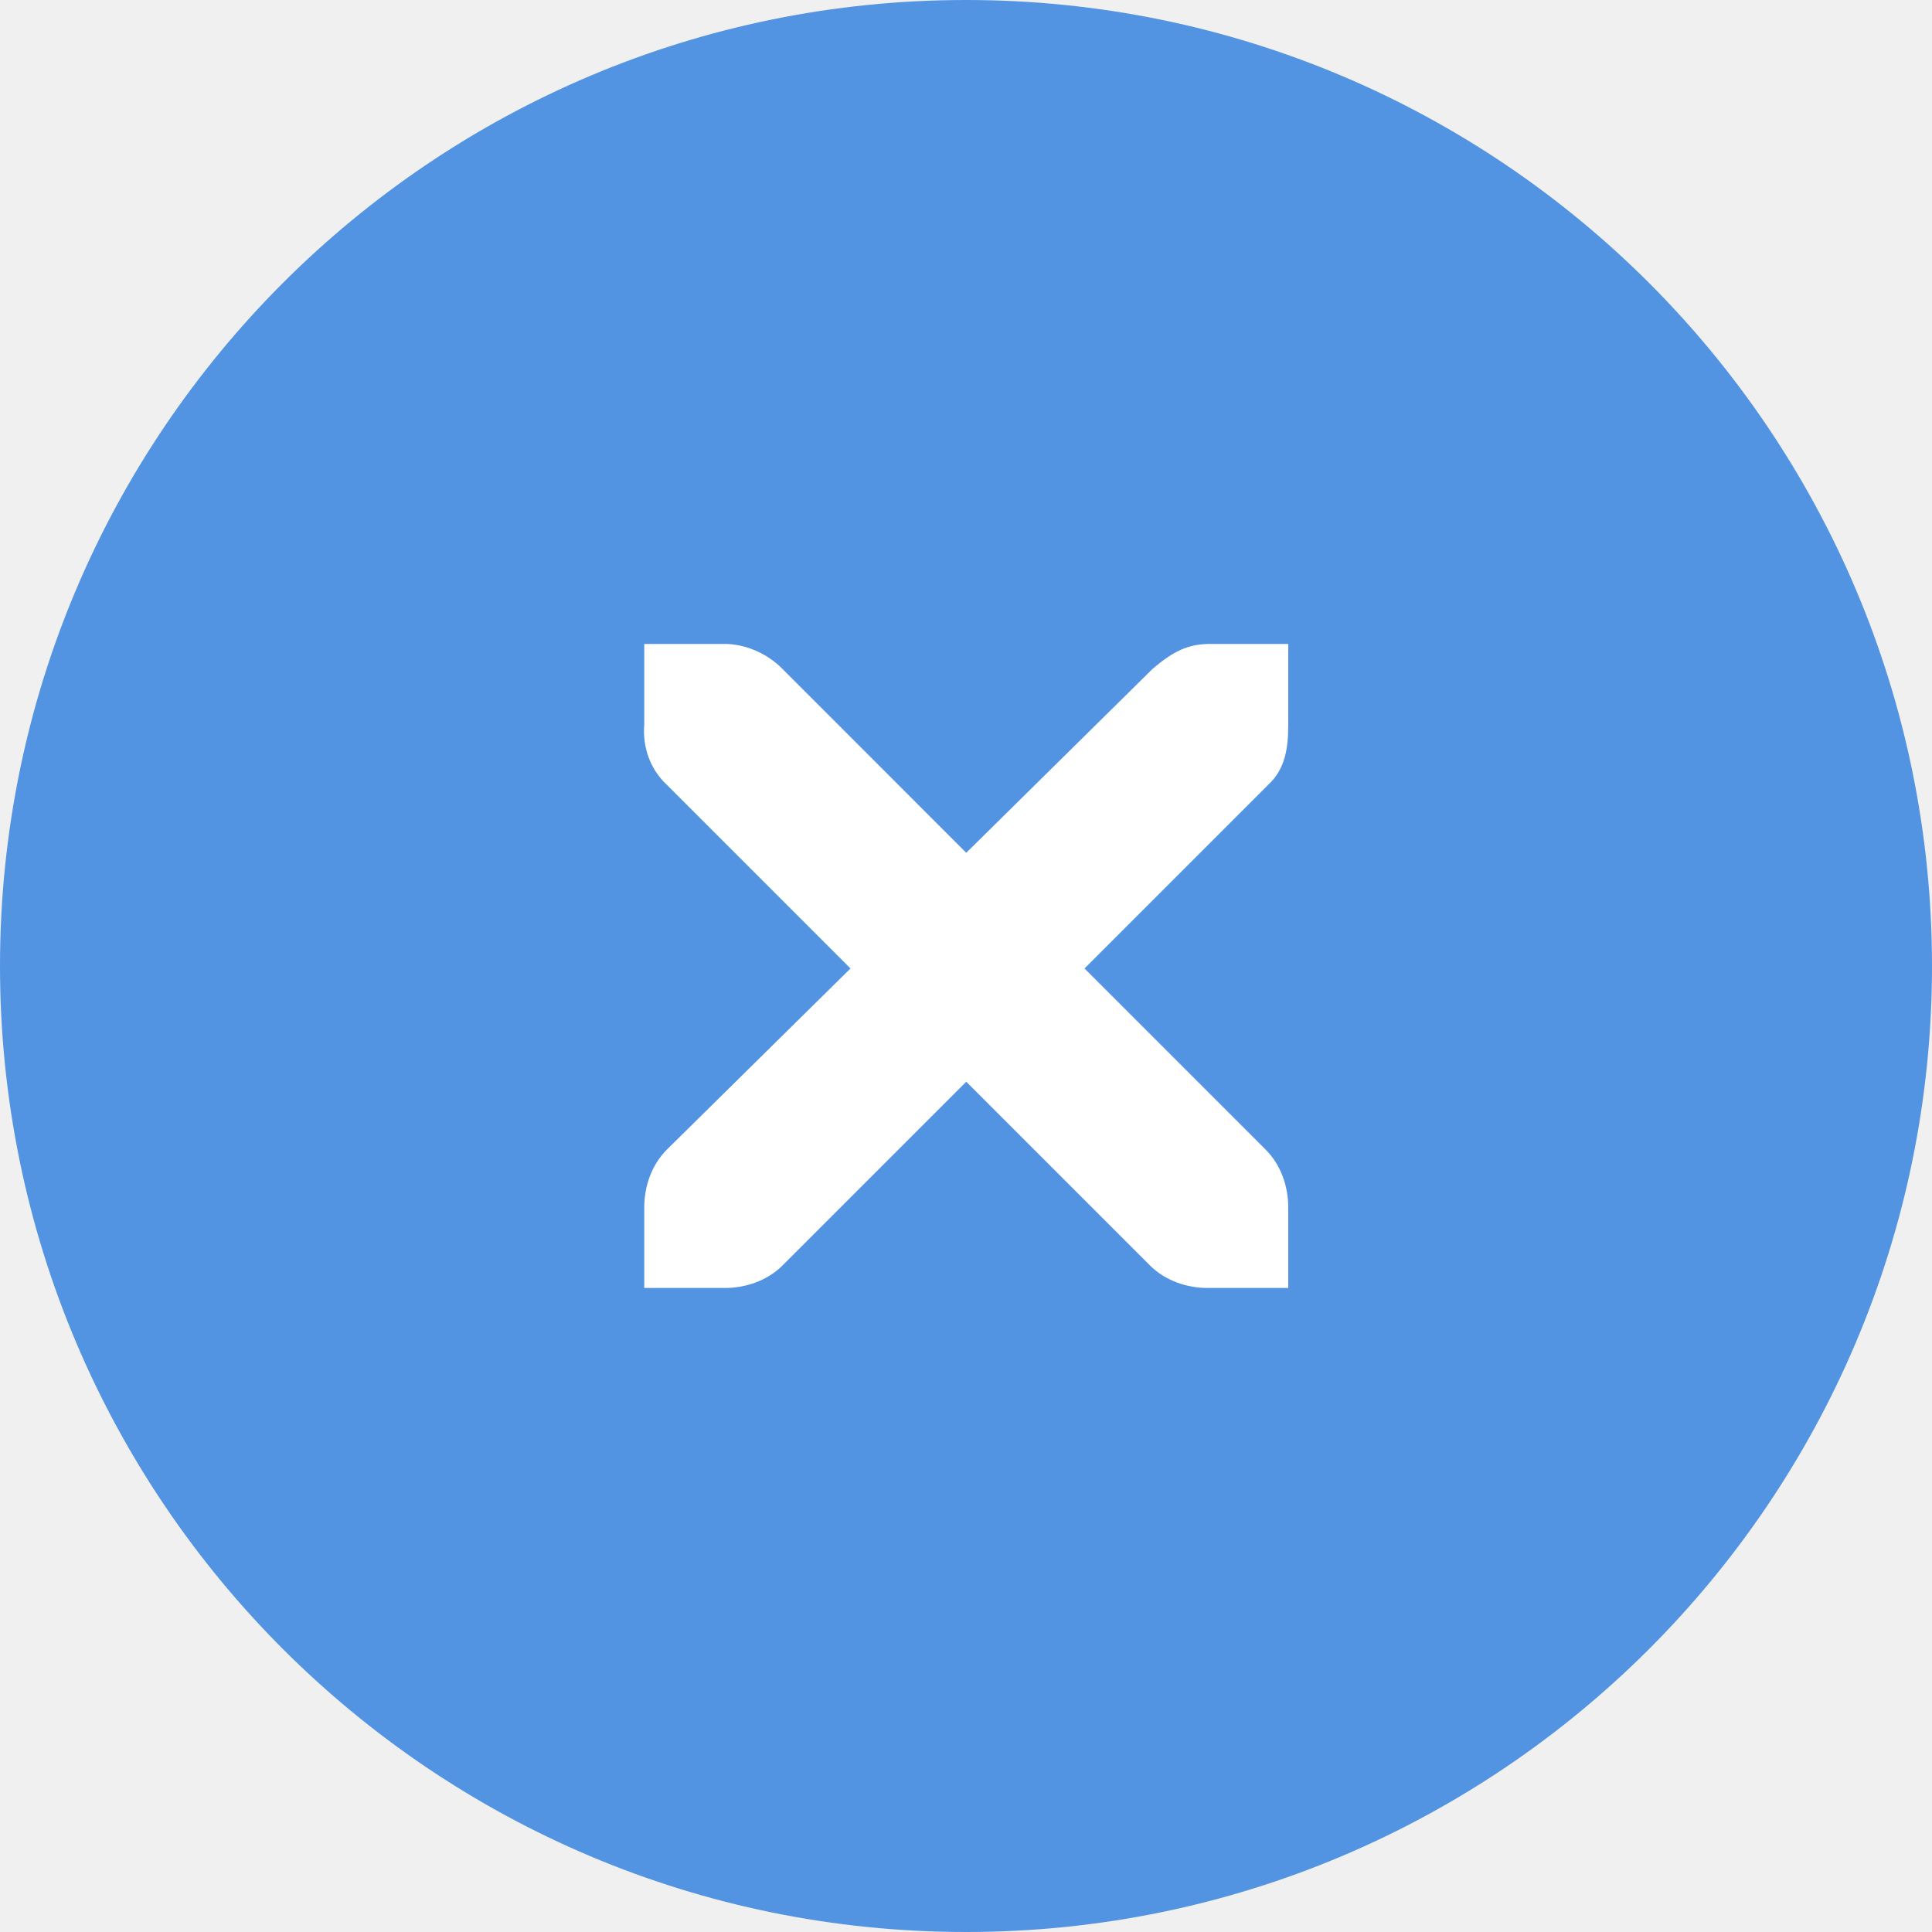
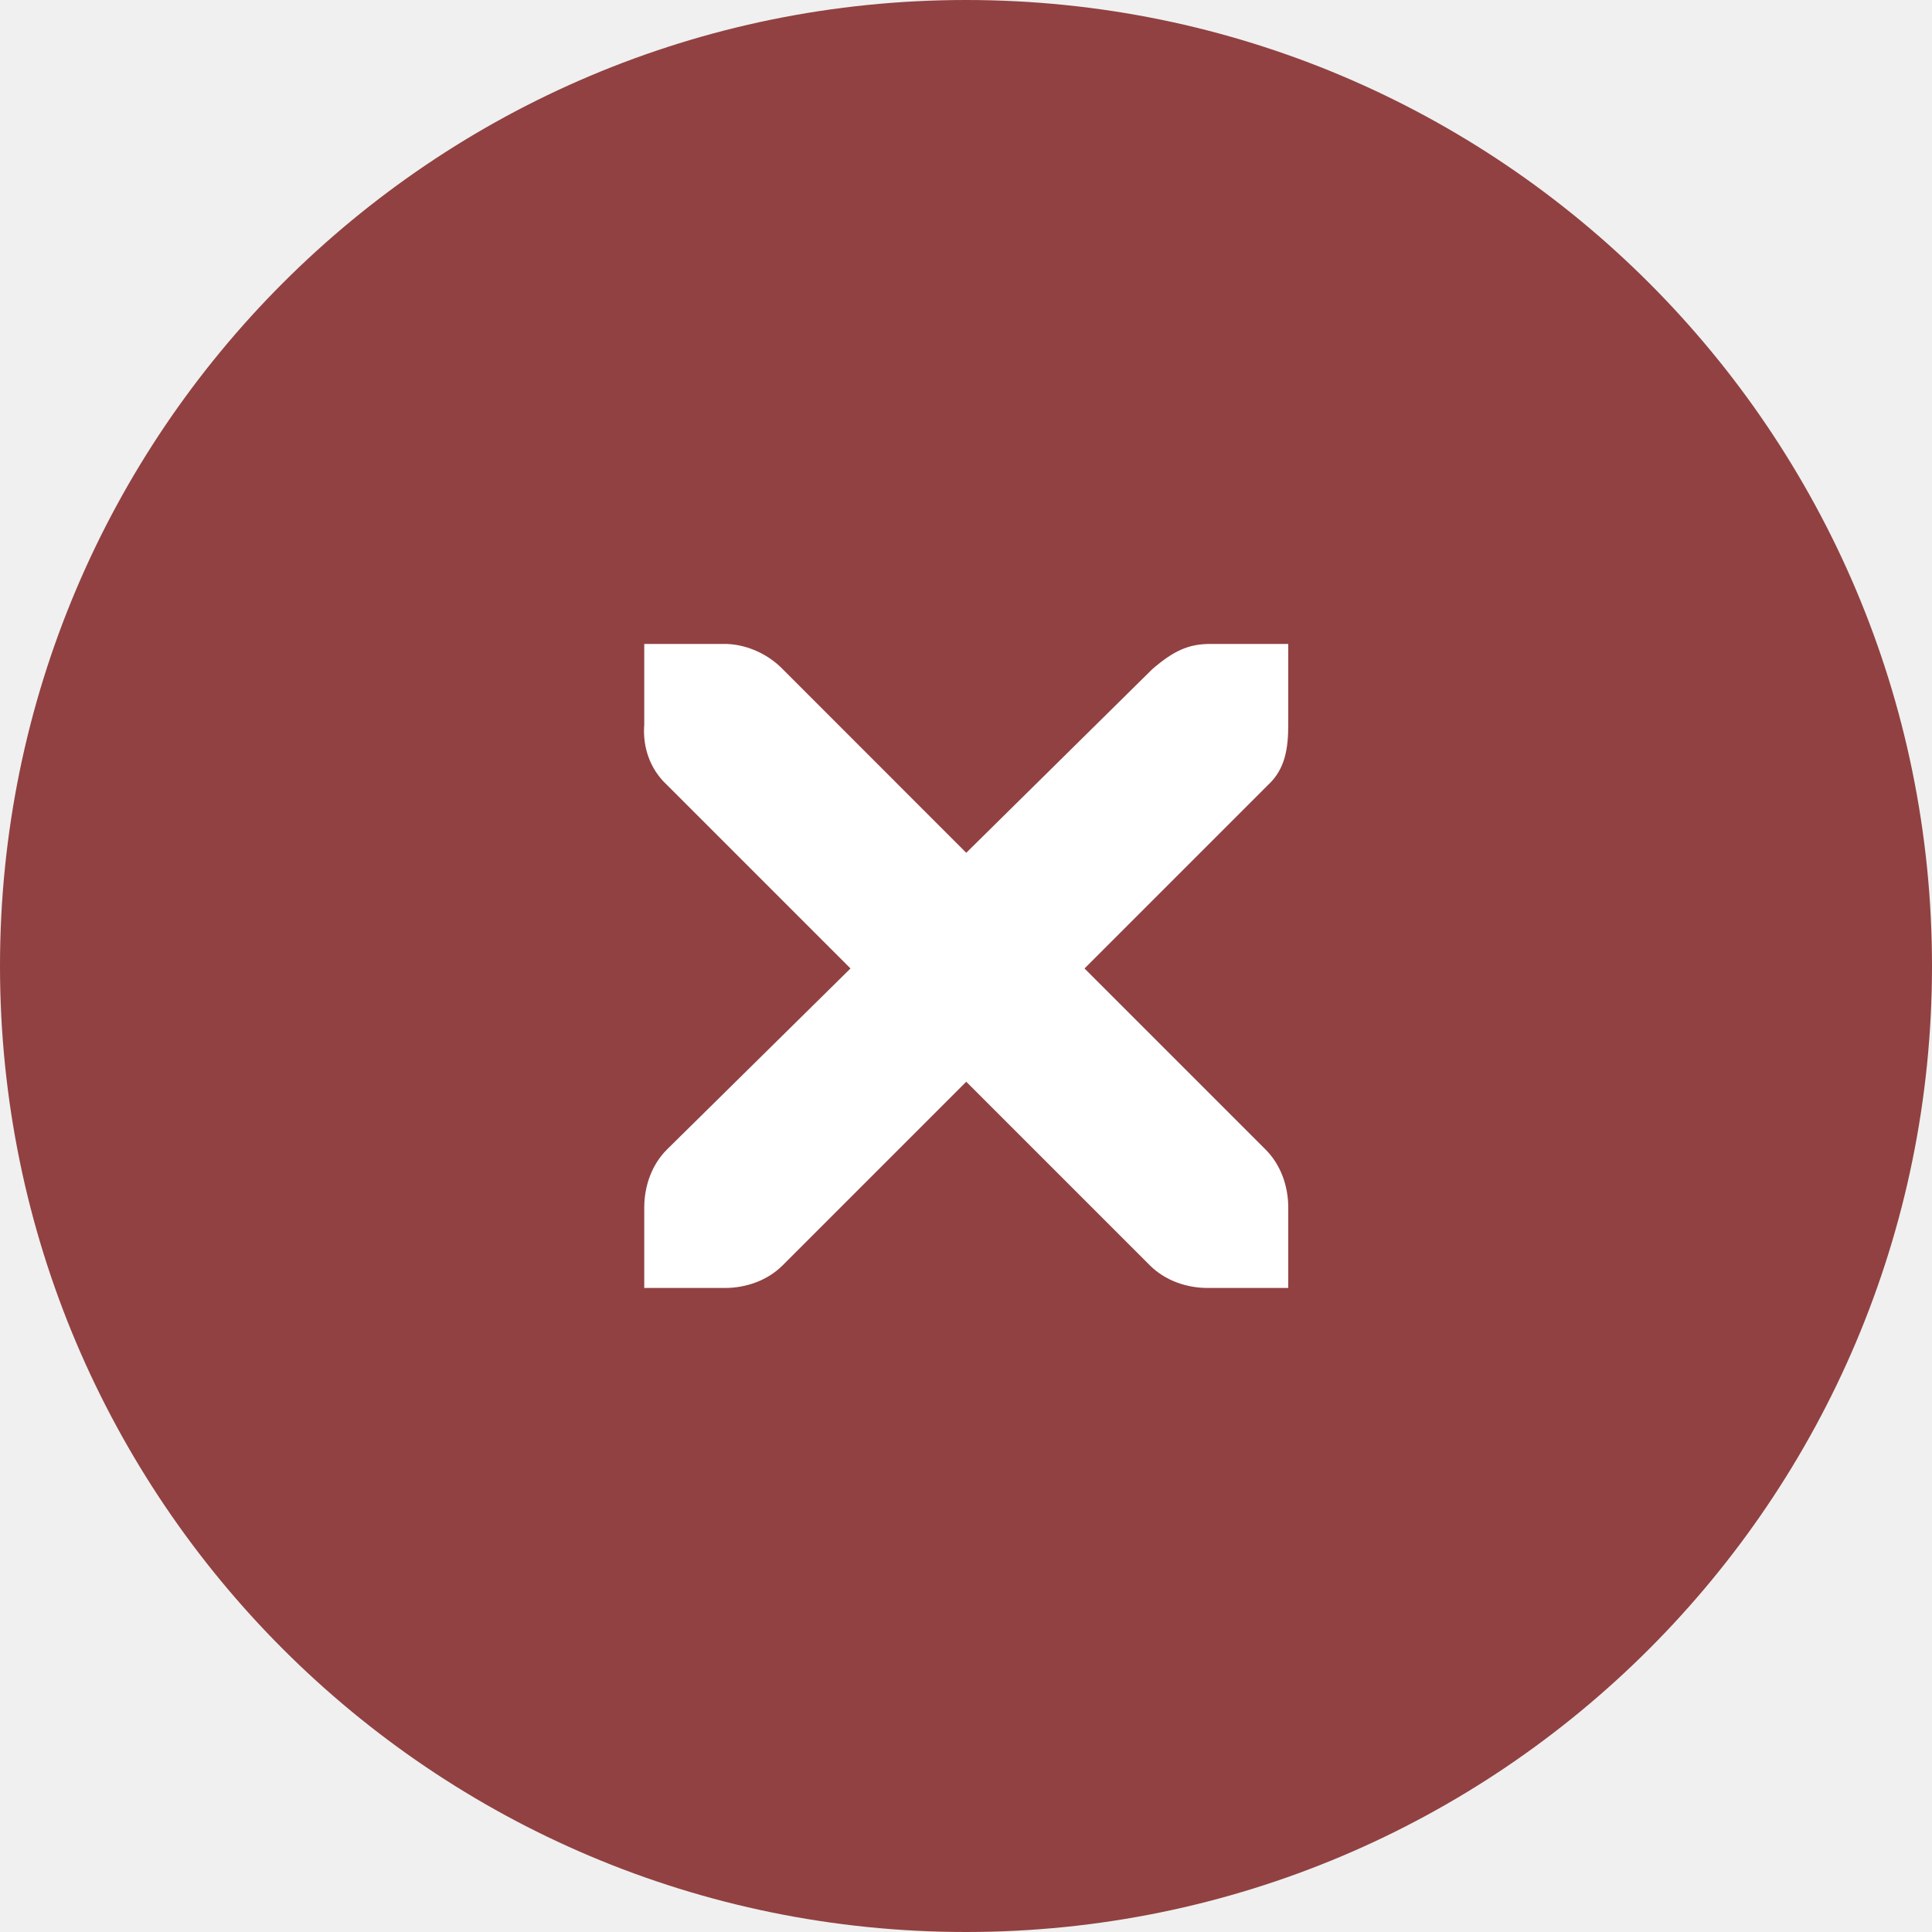
<svg xmlns="http://www.w3.org/2000/svg" width="18" height="18" viewBox="0 0 18 18" id="svg5995" version="1.1">
  <defs id="defs5997" />
  <g id="layer1" transform="translate(0,-1034.362)">
-     <circle style="display:inline;opacity:1;fill:#5294e2;fill-opacity:1;stroke:#5294e2;stroke-width:1;stroke-linecap:round;stroke-linejoin:miter;stroke-miterlimit:4;stroke-dasharray:none;stroke-dashoffset:0;stroke-opacity:1" id="path4166" cx="9" cy="1043.362" r="8.5" />
+     <circle style="display:inline;opacity:1;fill:#914141;fill-opacity:1;stroke:#914141;stroke-width:1;stroke-linecap:round;stroke-linejoin:miter;stroke-miterlimit:4;stroke-dasharray:none;stroke-dashoffset:0;stroke-opacity:1" id="path4166" cx="9" cy="1043.362" r="8.5" />
    <g id="g4201" transform="translate(-19.06014,1044.307)" style="display:inline;fill:#adafb5;fill-opacity:1">
      <g style="display:inline;fill:#adafb5;fill-opacity:1" id="layer9" transform="translate(-60,-518)" />
      <g id="layer10" transform="translate(-60,-518)" style="fill:#adafb5;fill-opacity:1" />
      <g id="layer11" transform="translate(-60,-518)" style="fill:#adafb5;fill-opacity:1" />
      <g transform="matrix(0.75,0,0,0.75,22.0625,-6.945224)" id="g2996" style="fill:#adafb5;fill-opacity:1">
        <g transform="translate(-60,-518)" id="layer12" style="fill:#adafb5;fill-opacity:1">
          <g transform="translate(19,-242)" id="layer4-4-1" style="display:inline;fill:#adafb5;fill-opacity:1">
            <path d="m 45,764 1,0 c 0.01,-1.2e-4 0.021,-4.6e-4 0.031,0 0.255,0.011 0.51,0.129 0.688,0.312 L 49,766.594 51.312,764.312 C 51.578,764.082 51.759,764.007 52,764 l 1,0 0,1 c 0,0.286 -0.034,0.551 -0.25,0.75 l -2.281,2.281 2.25,2.25 C 52.907,770.469 53,770.735 53,771 l 0,1 -1,0 c -0.265,-10e-6 -0.531,-0.093 -0.719,-0.281 L 49,769.438 46.719,771.719 C 46.531,771.907 46.265,772 46,772 l -1,0 0,-1 c -3e-6,-0.265 0.093,-0.531 0.281,-0.719 l 2.281,-2.25 L 45.281,765.75 C 45.071,765.555 44.978,765.281 45,765 l 0,-1 z" id="path10839-9" style="color:#bebebe;font-style:normal;font-variant:normal;font-weight:normal;font-stretch:normal;font-size:medium;line-height:normal;font-family:'Andale Mono';-inkscape-font-specification:'Andale Mono';text-indent:0;text-align:start;text-decoration:none;text-decoration-line:none;letter-spacing:normal;word-spacing:normal;text-transform:none;direction:ltr;block-progression:tb;writing-mode:lr-tb;text-anchor:start;display:inline;overflow:visible;visibility:visible;fill:#ffffff;fill-opacity:1;fill-rule:nonzero;stroke:none;stroke-width:1.781;marker:none;enable-background:new" />
          </g>
        </g>
      </g>
      <g id="layer13" transform="translate(-60,-518)" style="fill:#adafb5;fill-opacity:1" />
      <g id="layer14" transform="translate(-60,-518)" style="fill:#adafb5;fill-opacity:1" />
      <g id="layer15" transform="translate(-60,-518)" style="fill:#adafb5;fill-opacity:1" />
    </g>
  </g>
</svg>
